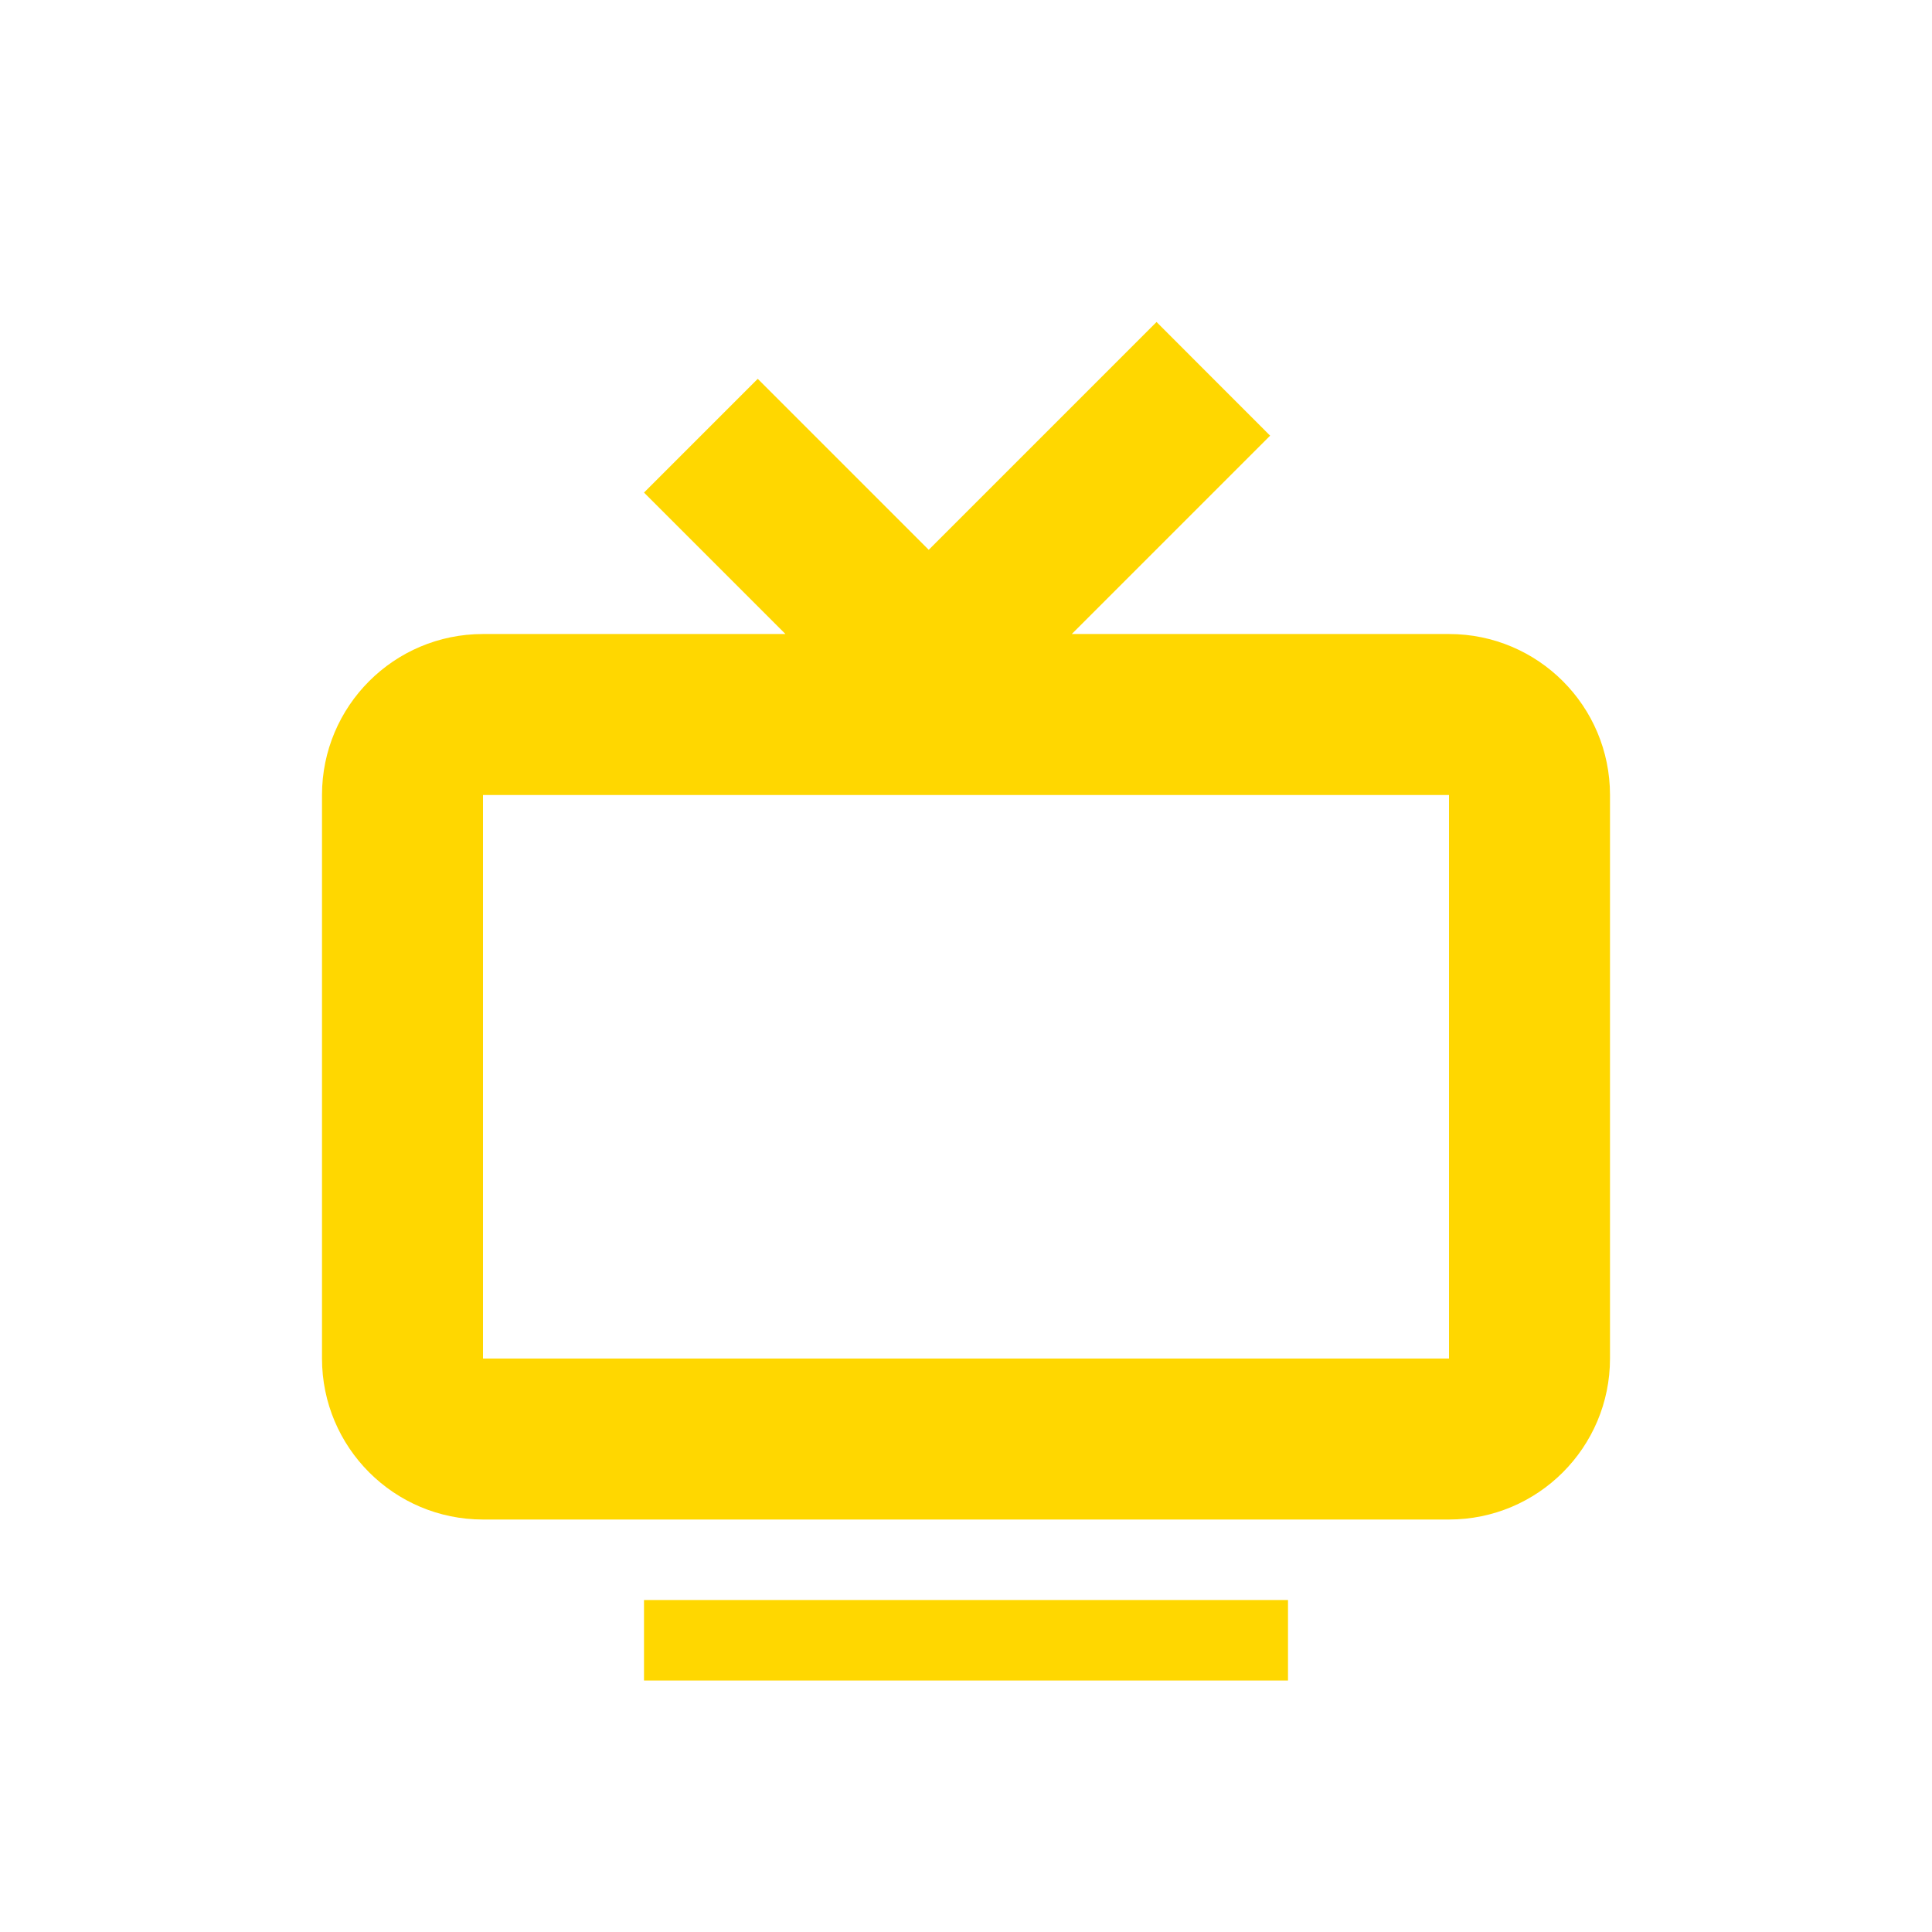
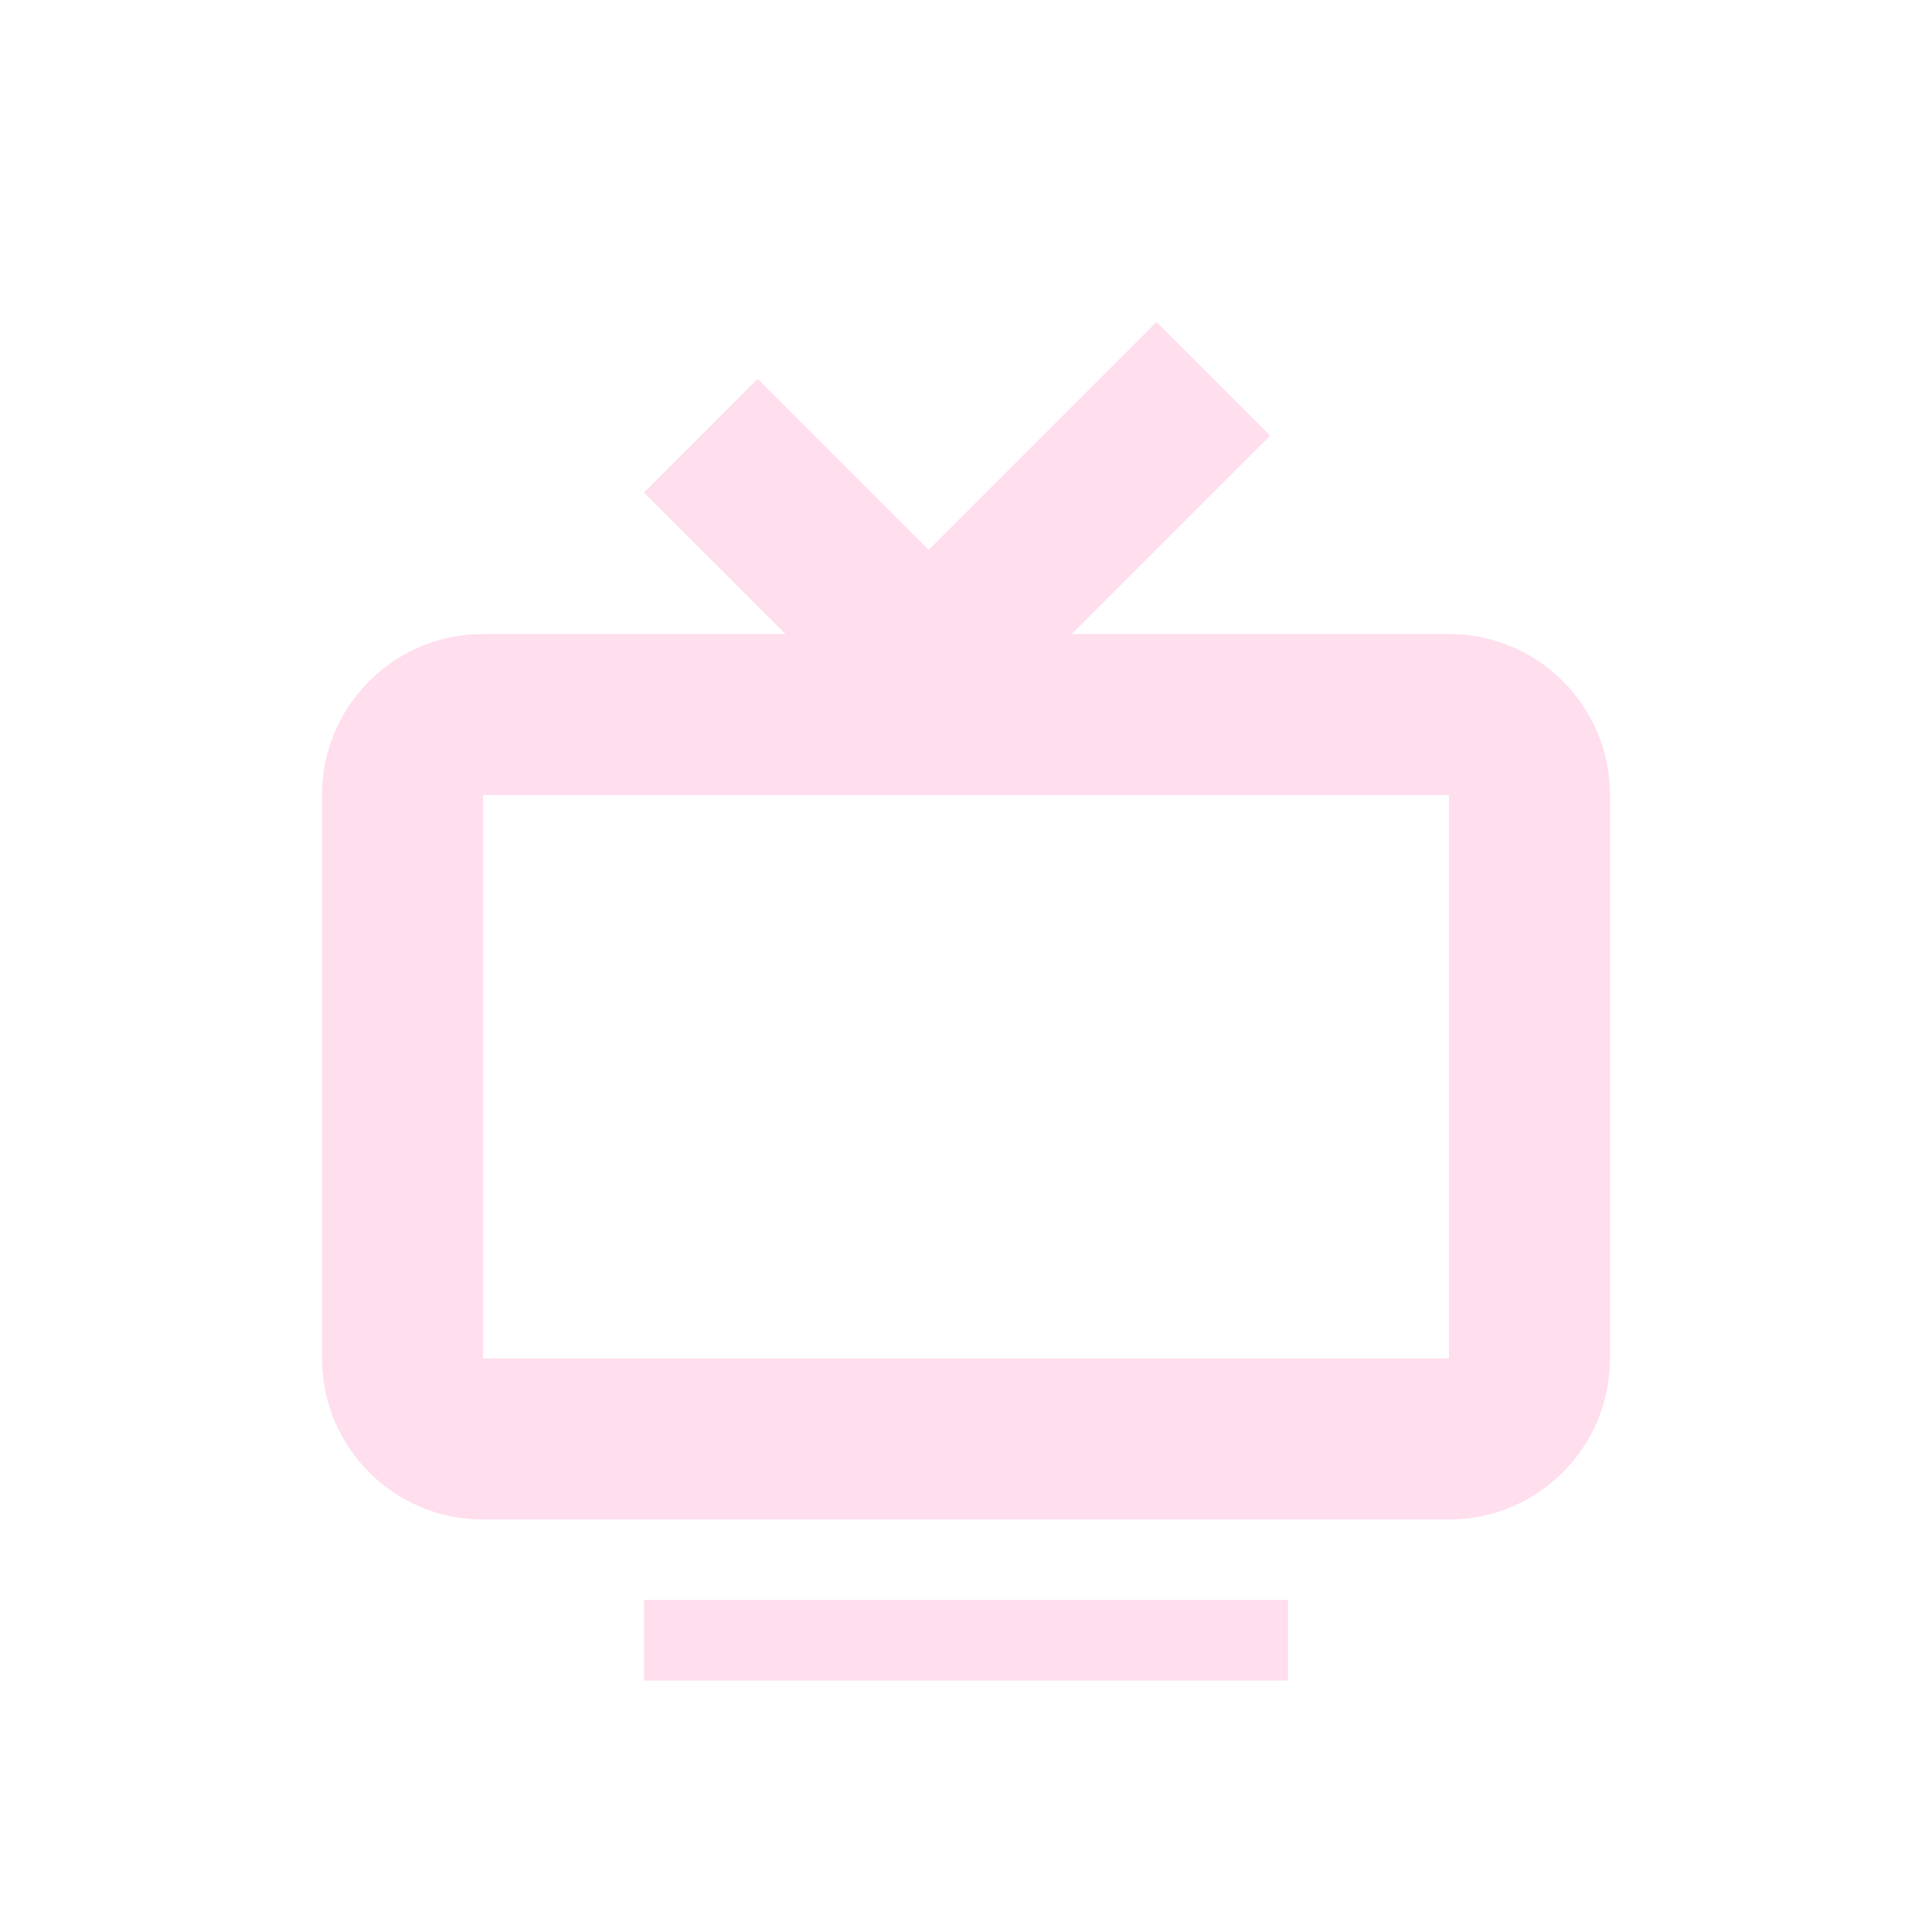
- <svg xmlns="http://www.w3.org/2000/svg" width="24" height="24" viewBox="0 0 24 24" fill="none" color="gold">
+ <svg xmlns="http://www.w3.org/2000/svg" width="24" height="24" viewBox="0 0 24 24" fill="none" color="#FF94C94E">
  <path fill-rule="evenodd" clip-rule="evenodd" d="M8 6.119L9.413 4.706L11.537 6.83L14.367 4L15.778 5.412L13.314 7.876H18C19.105 7.876 20 8.771 20 9.876V16.876C20 17.98 19.105 18.876 18 18.876H6C4.895 18.876 4 17.98 4 16.876V9.876C4 8.771 4.895 7.876 6 7.876H9.757L8 6.119ZM18 9.876H6V16.876H18V9.876Z" fill="currentColor" />
  <path d="M8 19.876H16V20.876H8V19.876Z" fill="currentColor" />
</svg>
